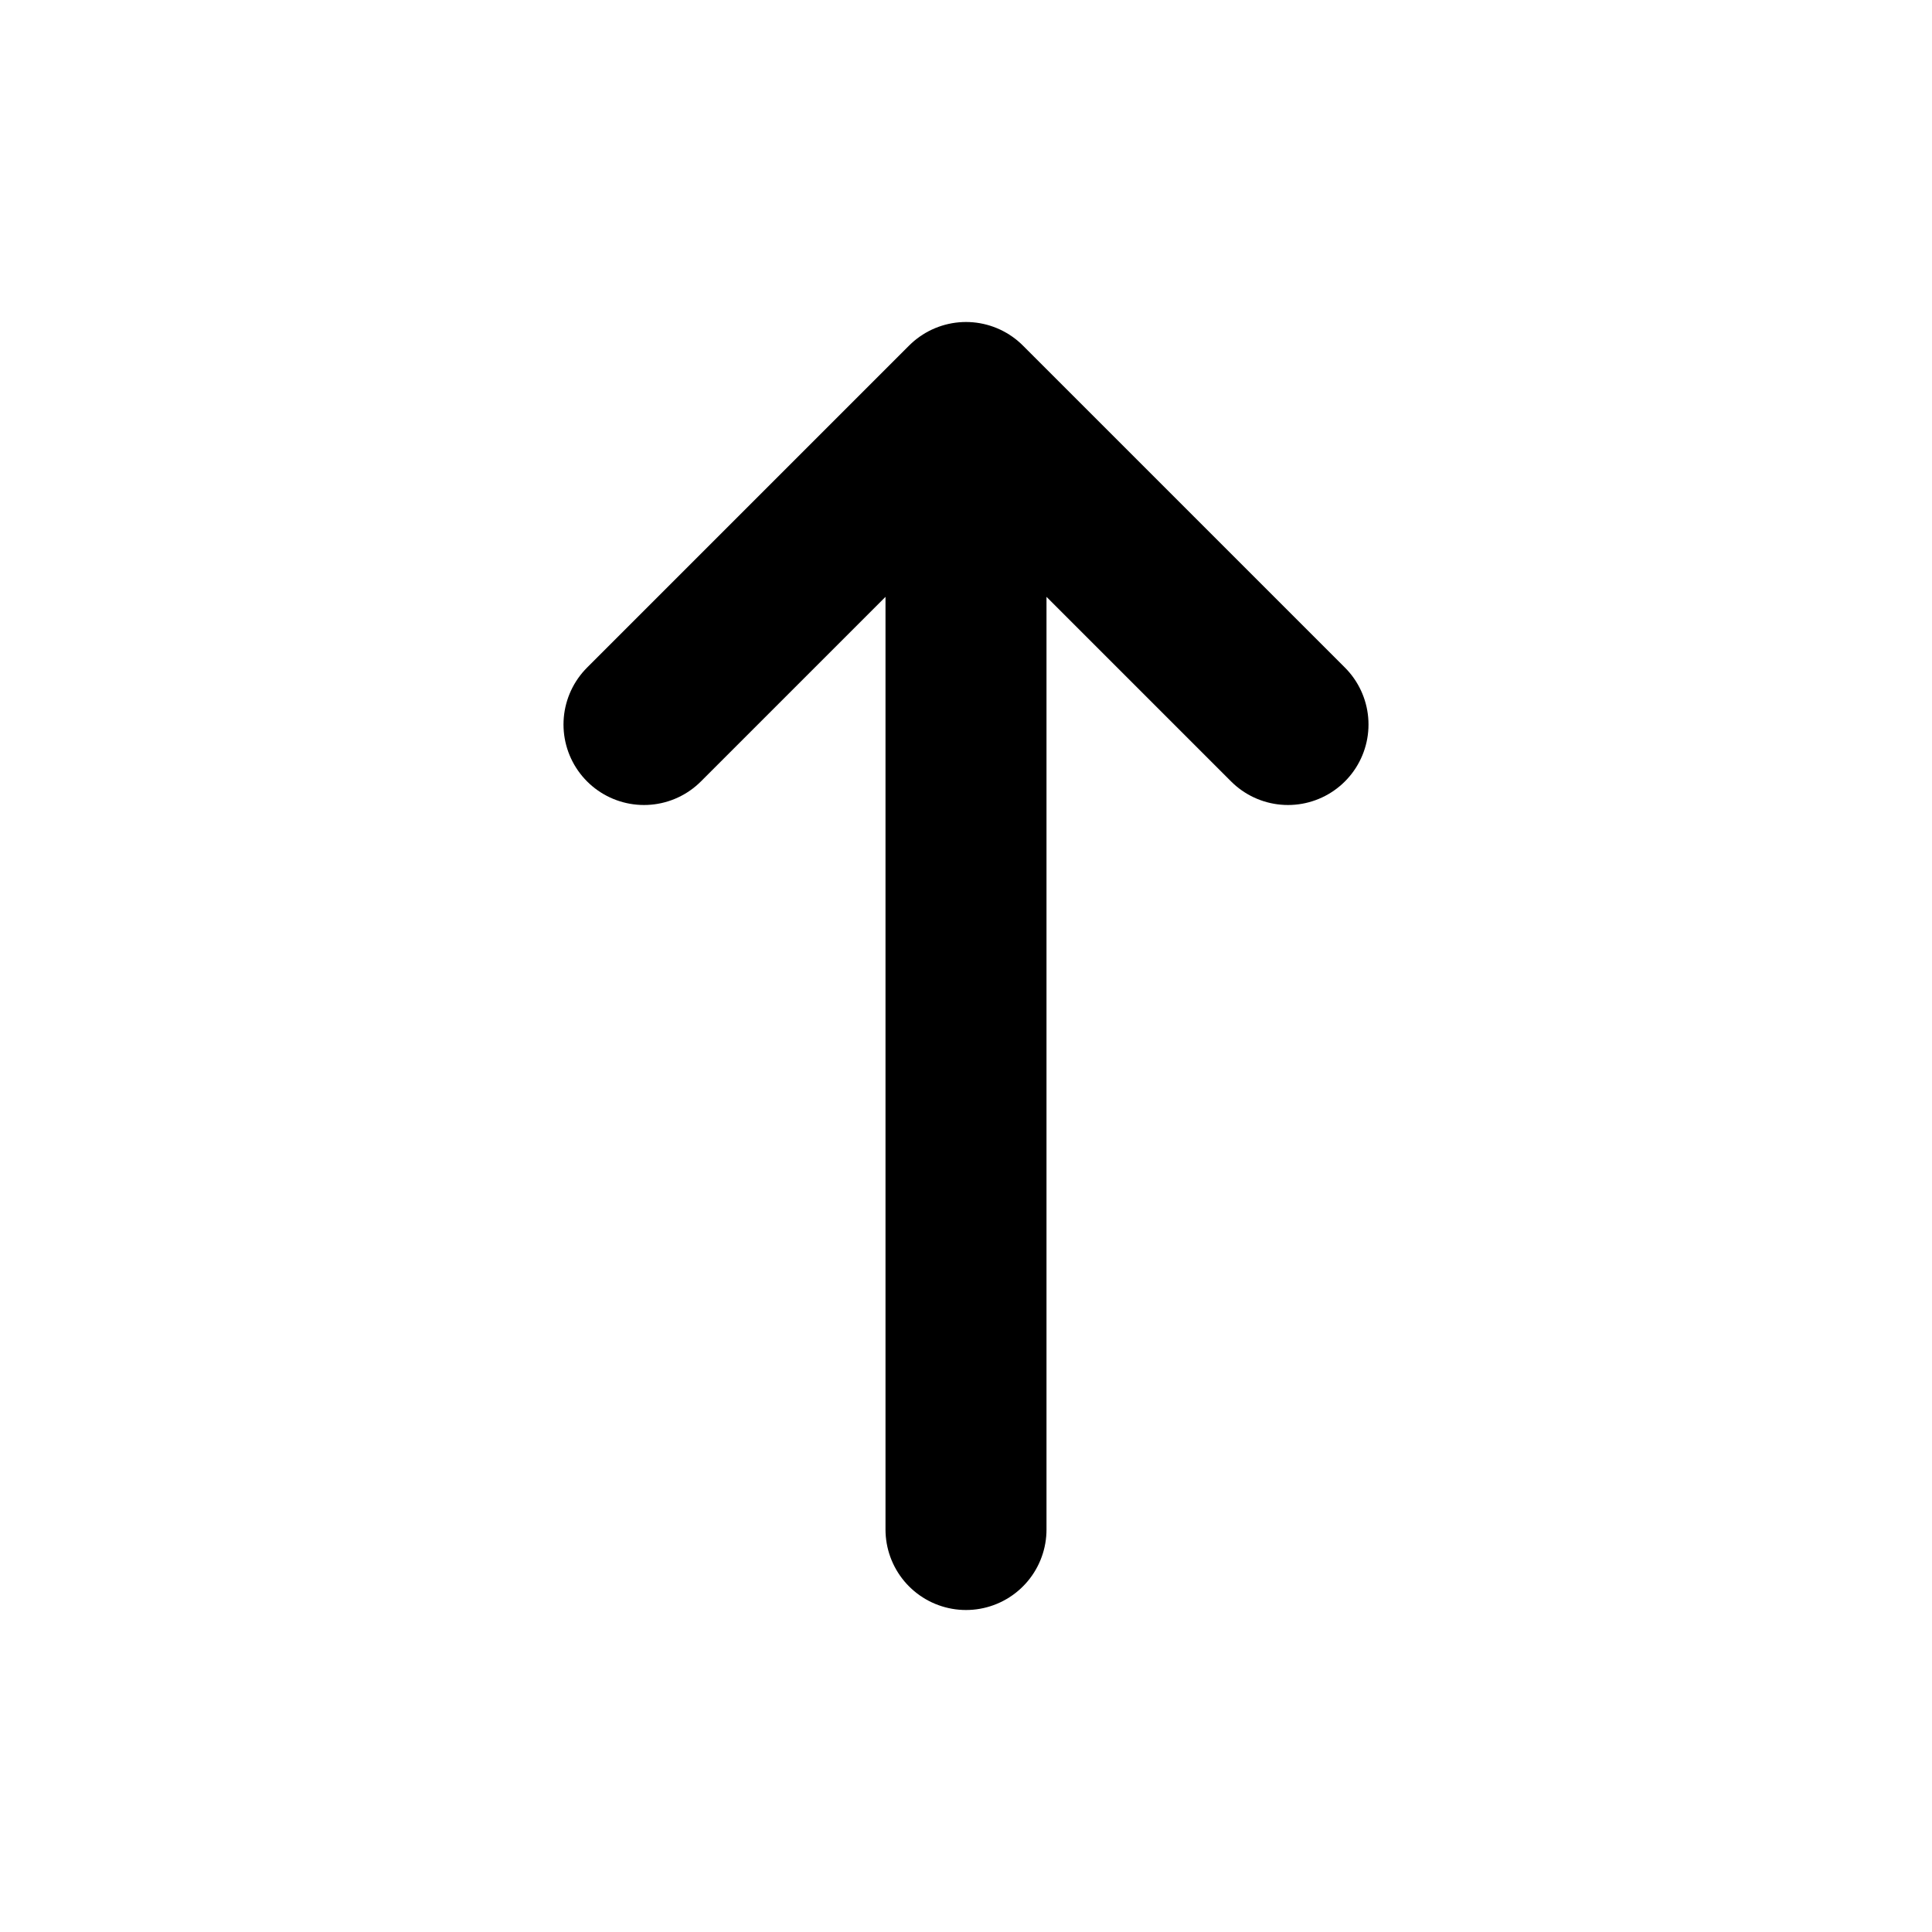
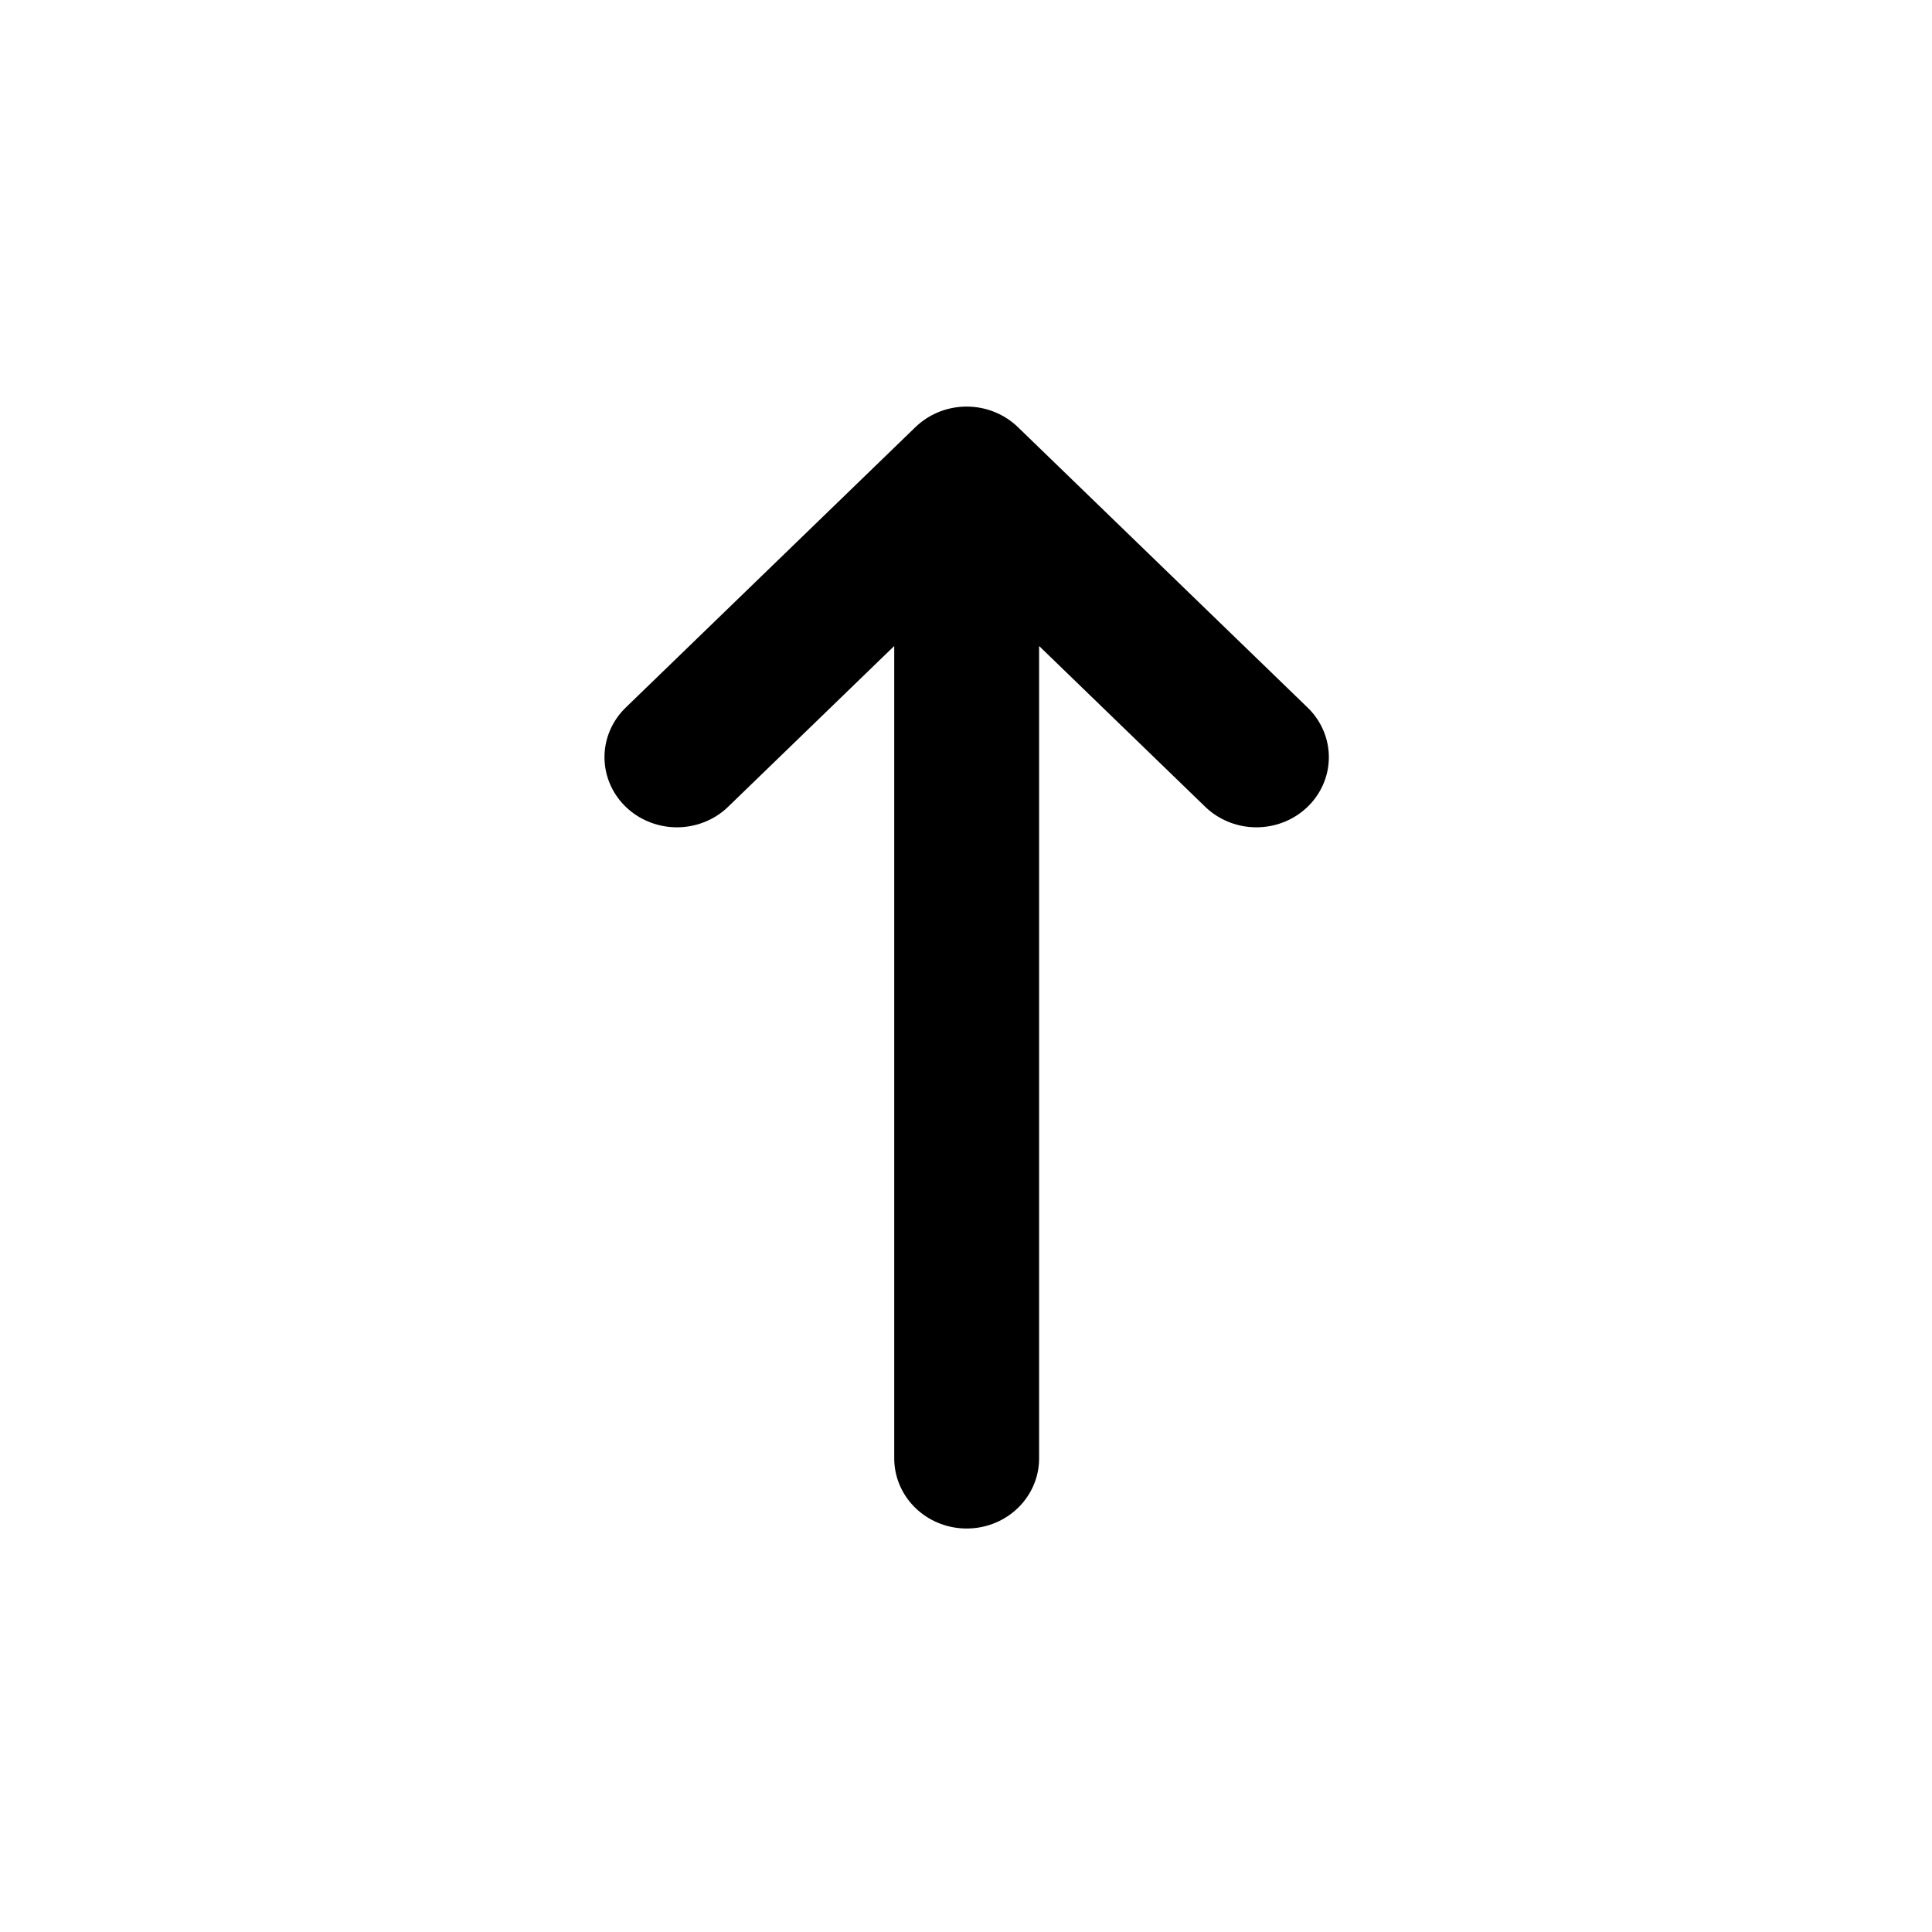
<svg xmlns="http://www.w3.org/2000/svg" height="48" width="48" version="1.1" viewBox="0 0 48 48">
-   <g transform="translate(0 -1004.4)">
-     <g transform="matrix(0 1 1 0 -1004.4 1004.4)">
-       <path stroke-linejoin="round" d="m10 1028.4h28m-20-8l-8 8 8 8" stroke="#000" stroke-linecap="round" stroke-width="4" fill="none" />
+   <g transform="matrix(.89984 0 0 .87107 2.4204 -871.77)">
+     <g transform="matrix(0,1,1,0,-1004.4,1004.4)">
+       <path stroke-linejoin="round" d="m10 1028.4h28m-20-8-8 8 8 8" stroke="#000000" stroke-linecap="round" stroke-width="4" fill="none" />
    </g>
  </g>
</svg>
